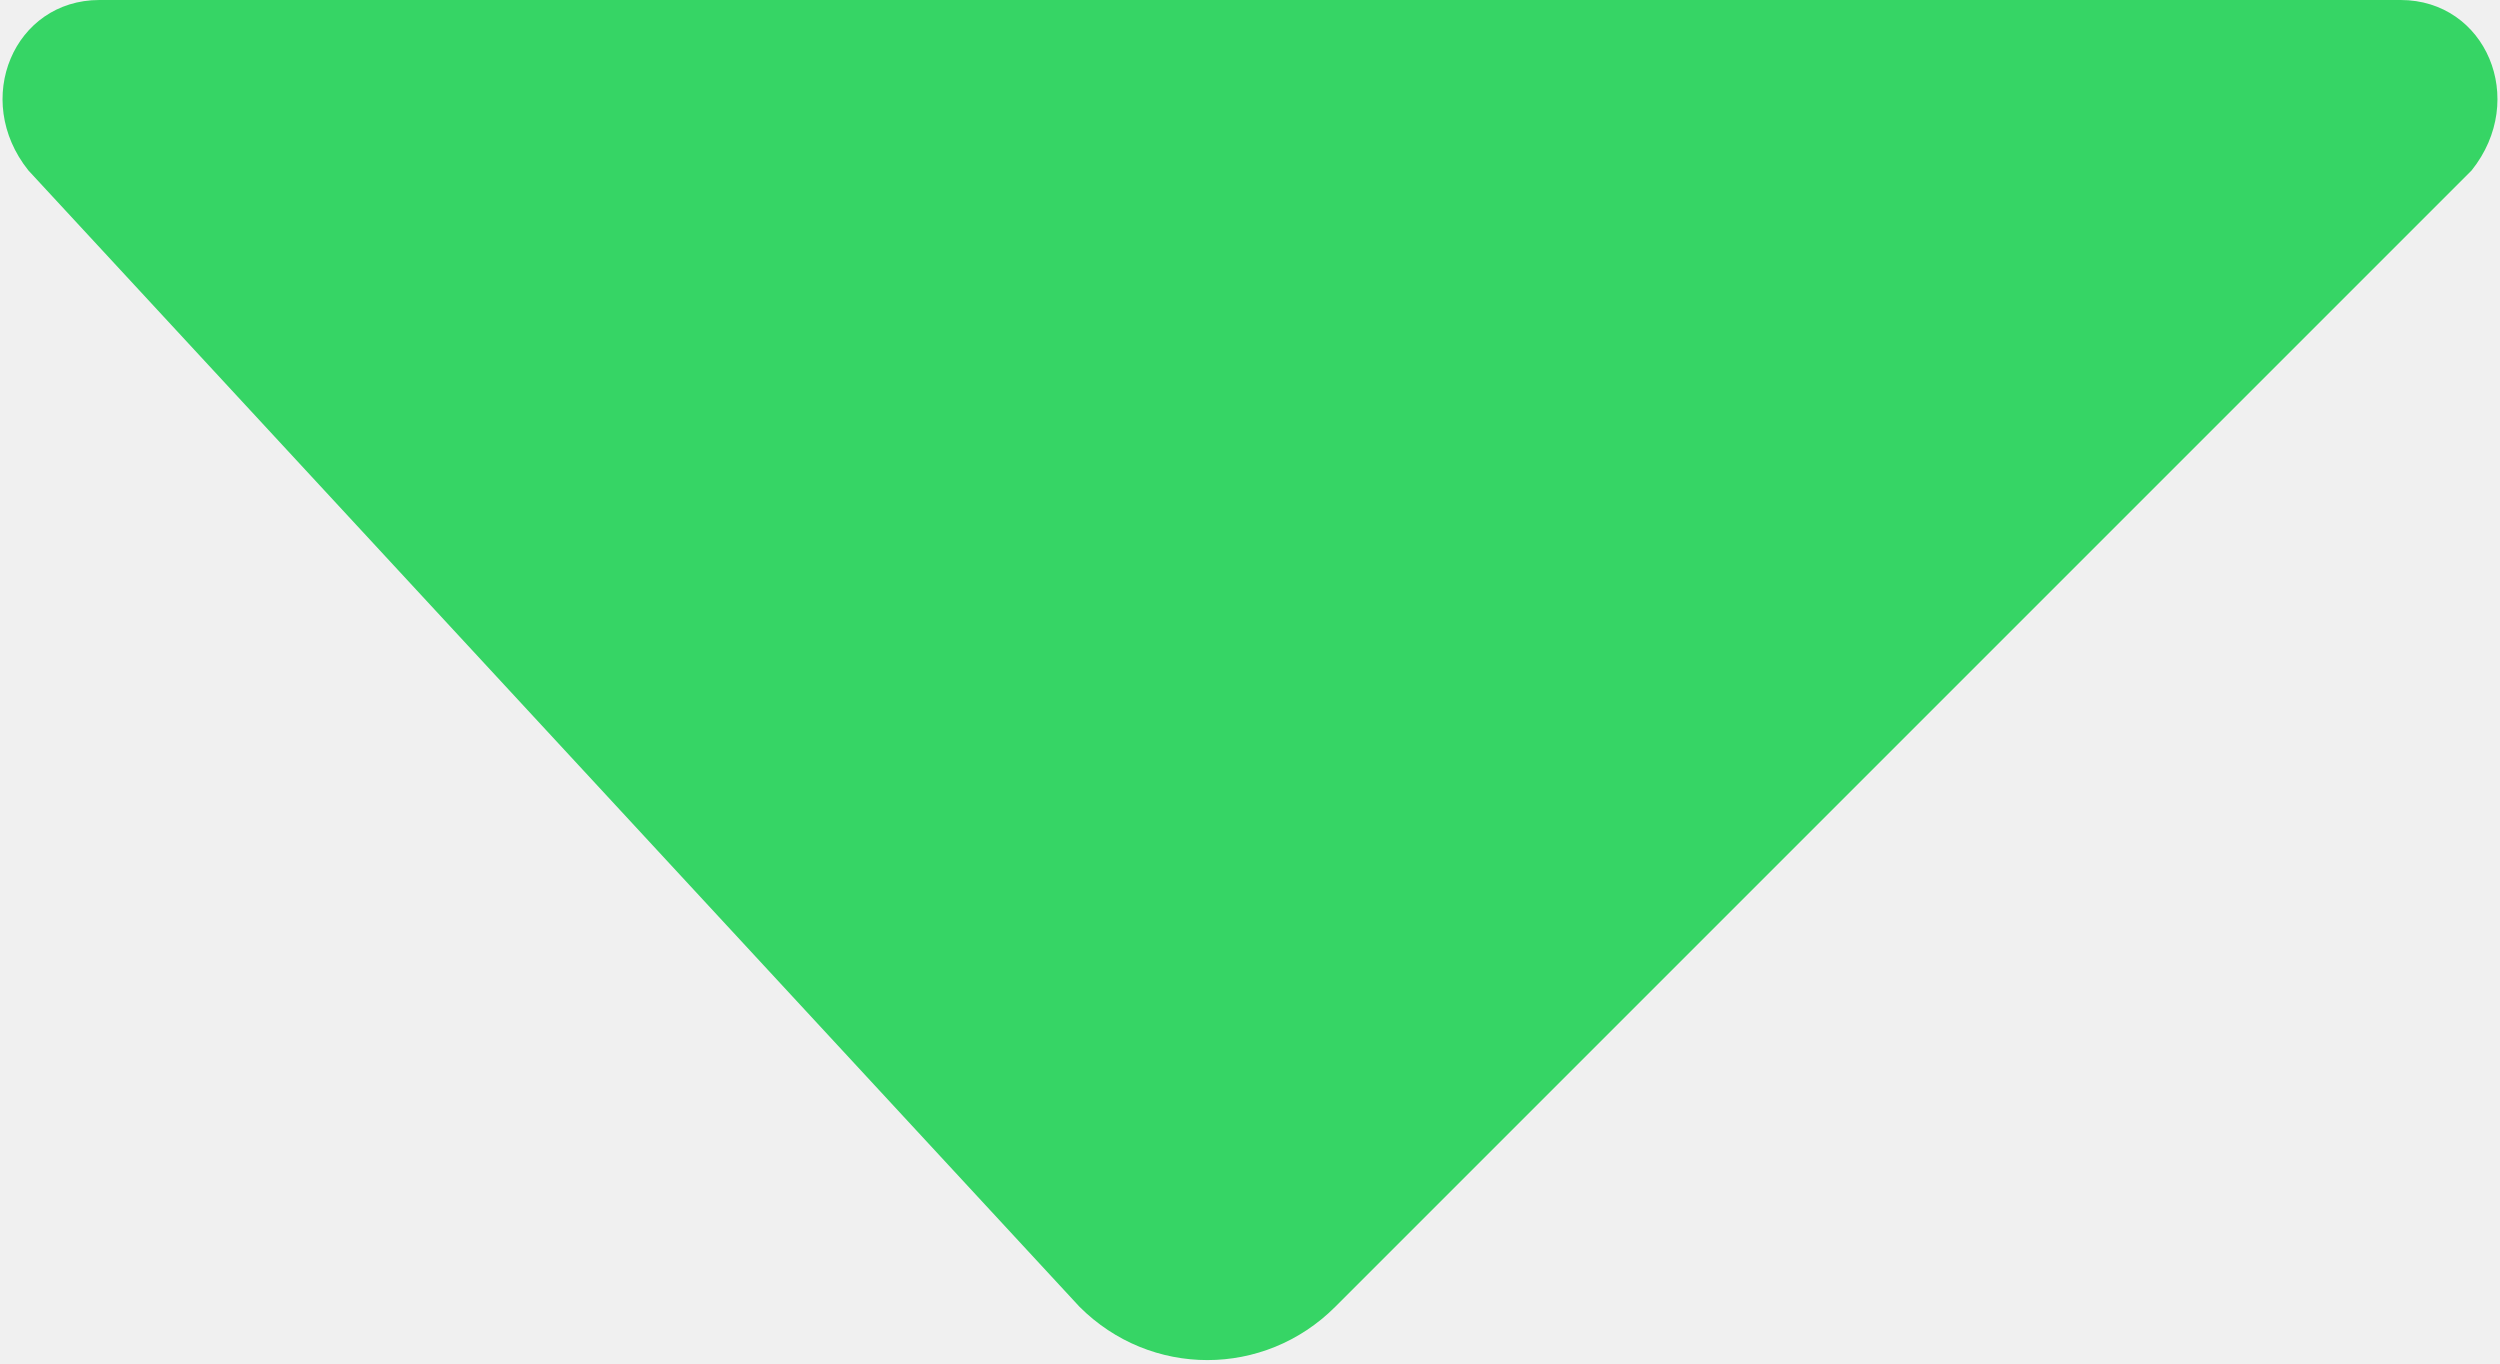
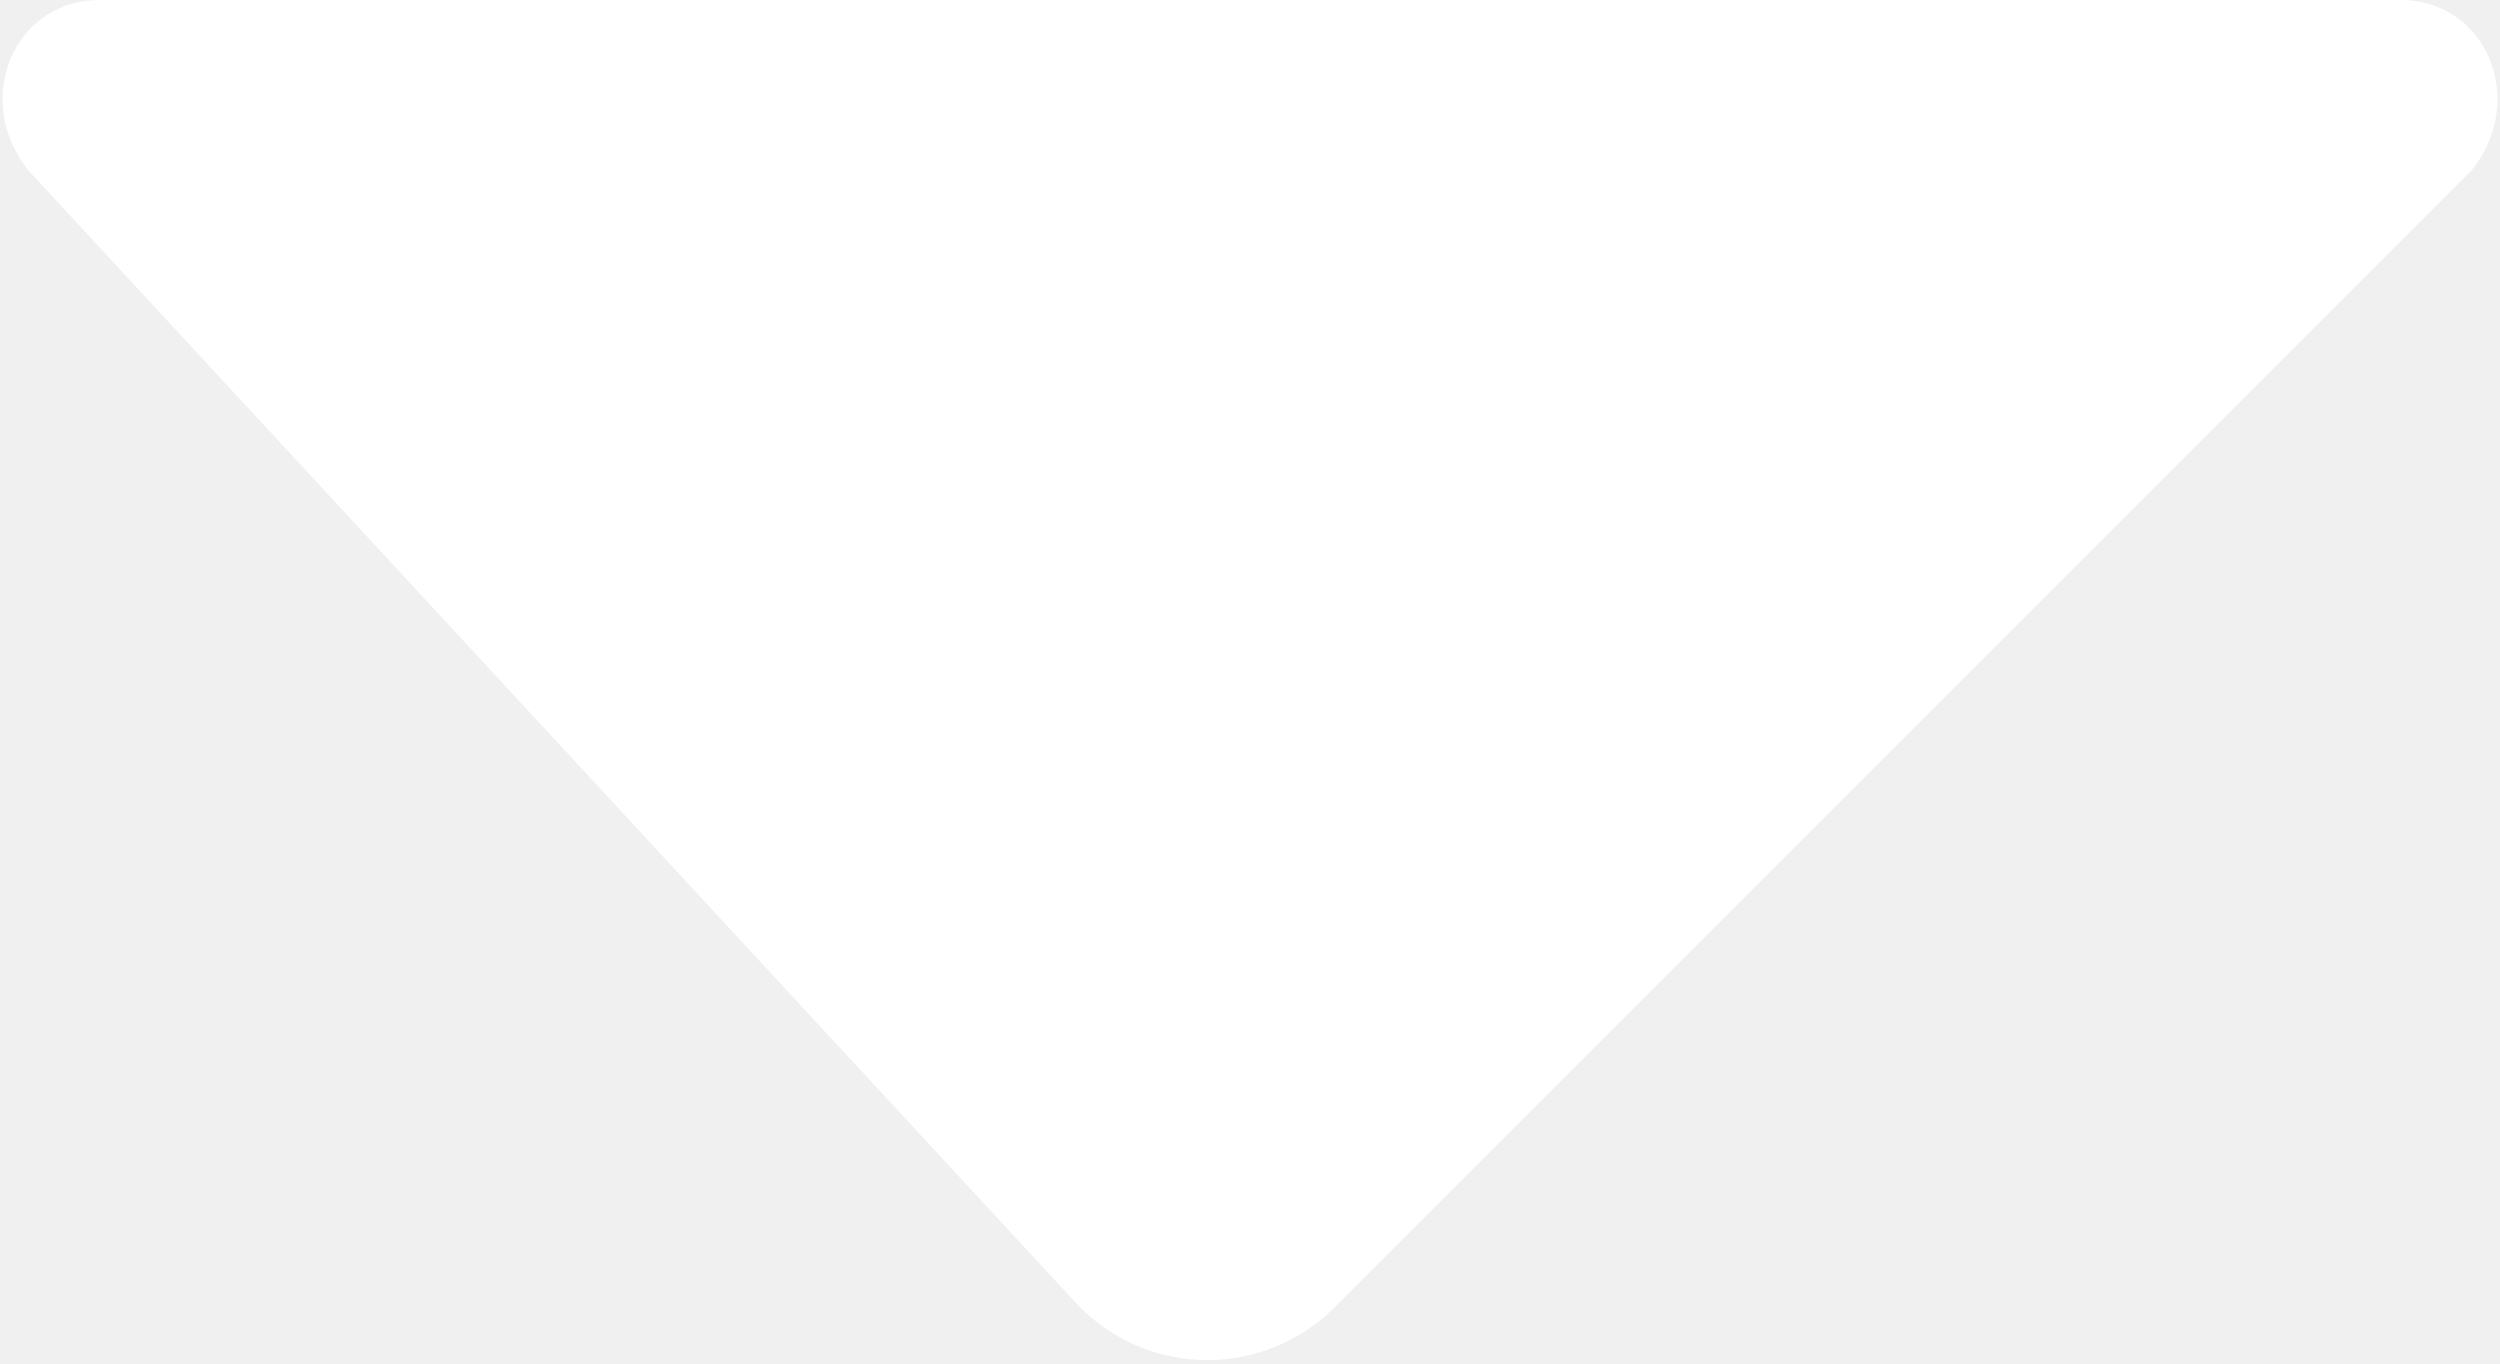
<svg xmlns="http://www.w3.org/2000/svg" version="1.1" x="0px" y="0px" width="17.6px" height="9.6px" viewBox="0 0 17.6 9.6" style="overflow:visible;enable-background:new 0 0 17.6 9.6;" xml:space="preserve">
  <style type="text/css">
- 	.st0{fill:#36D565;}
+ 	.st0{fill:#fff;}
</style>
  <defs>
</defs>
  <path class="st0" d="M0.7,0h16.2c0.6,0,0.9,0.7,0.5,1.2l-8,8c-0.5,0.5-1.3,0.5-1.8,0l-7.4-8C-0.2,0.7,0.1,0,0.7,0z" />
</svg>
